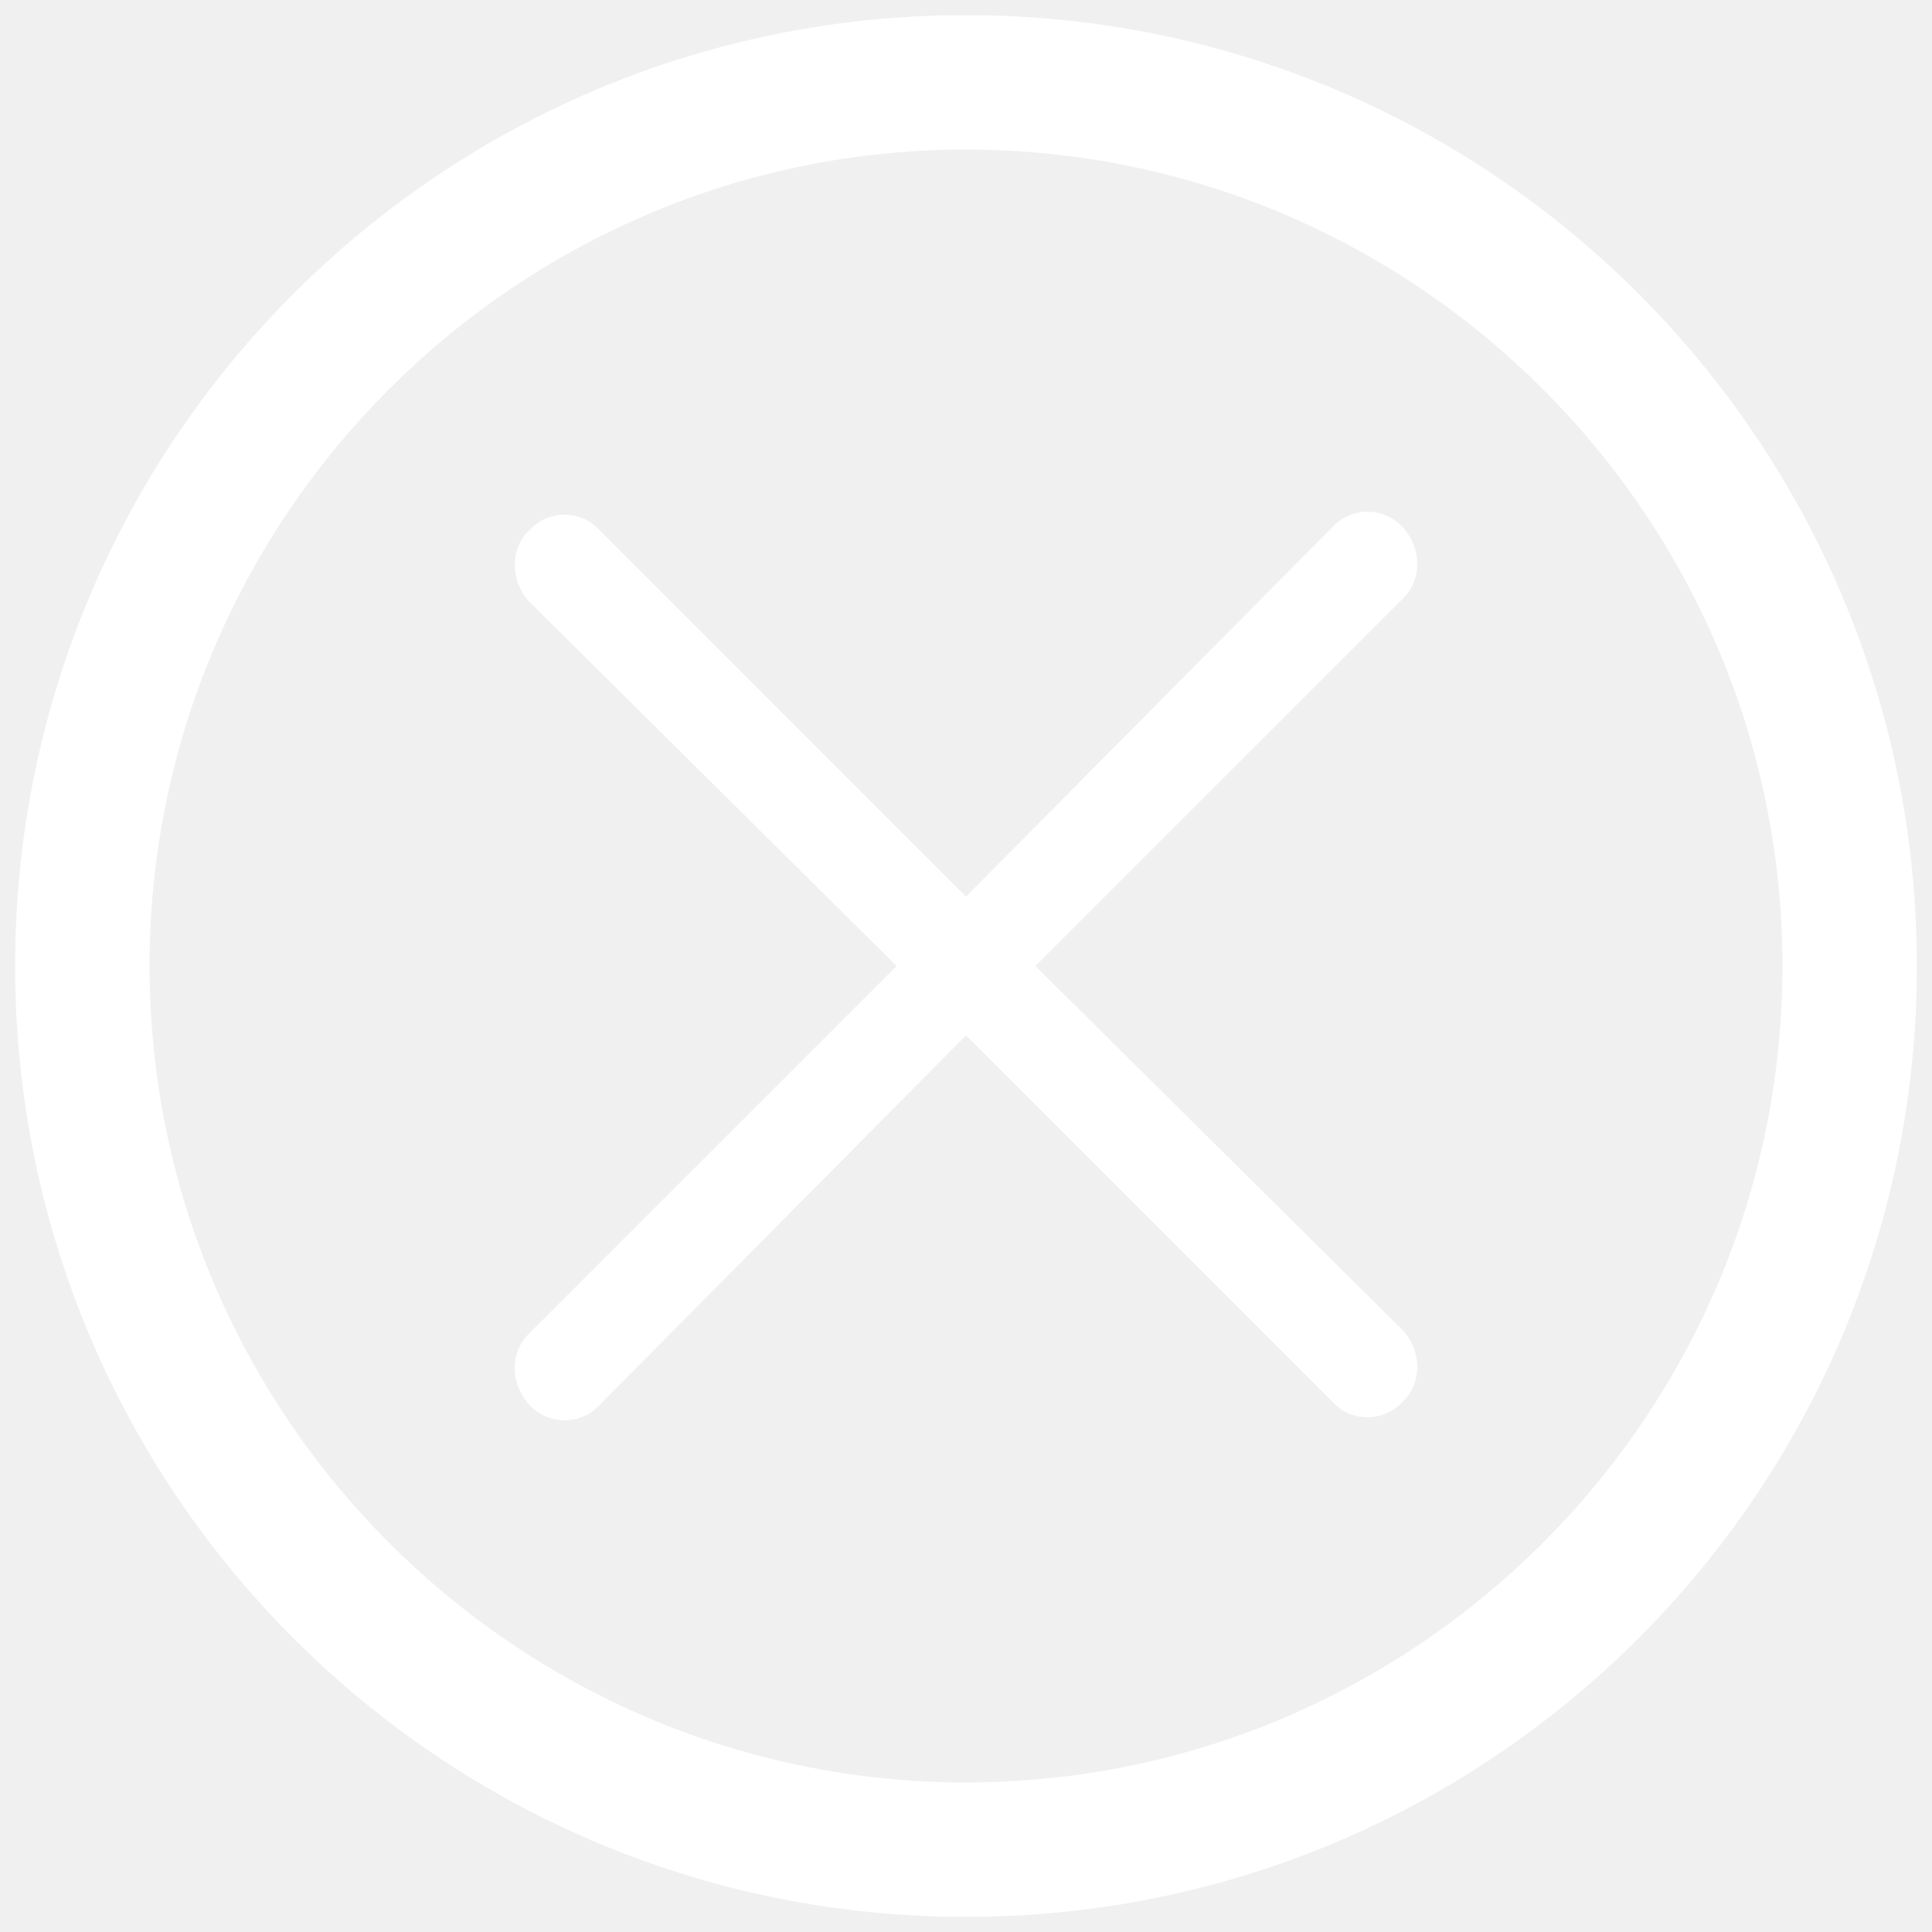
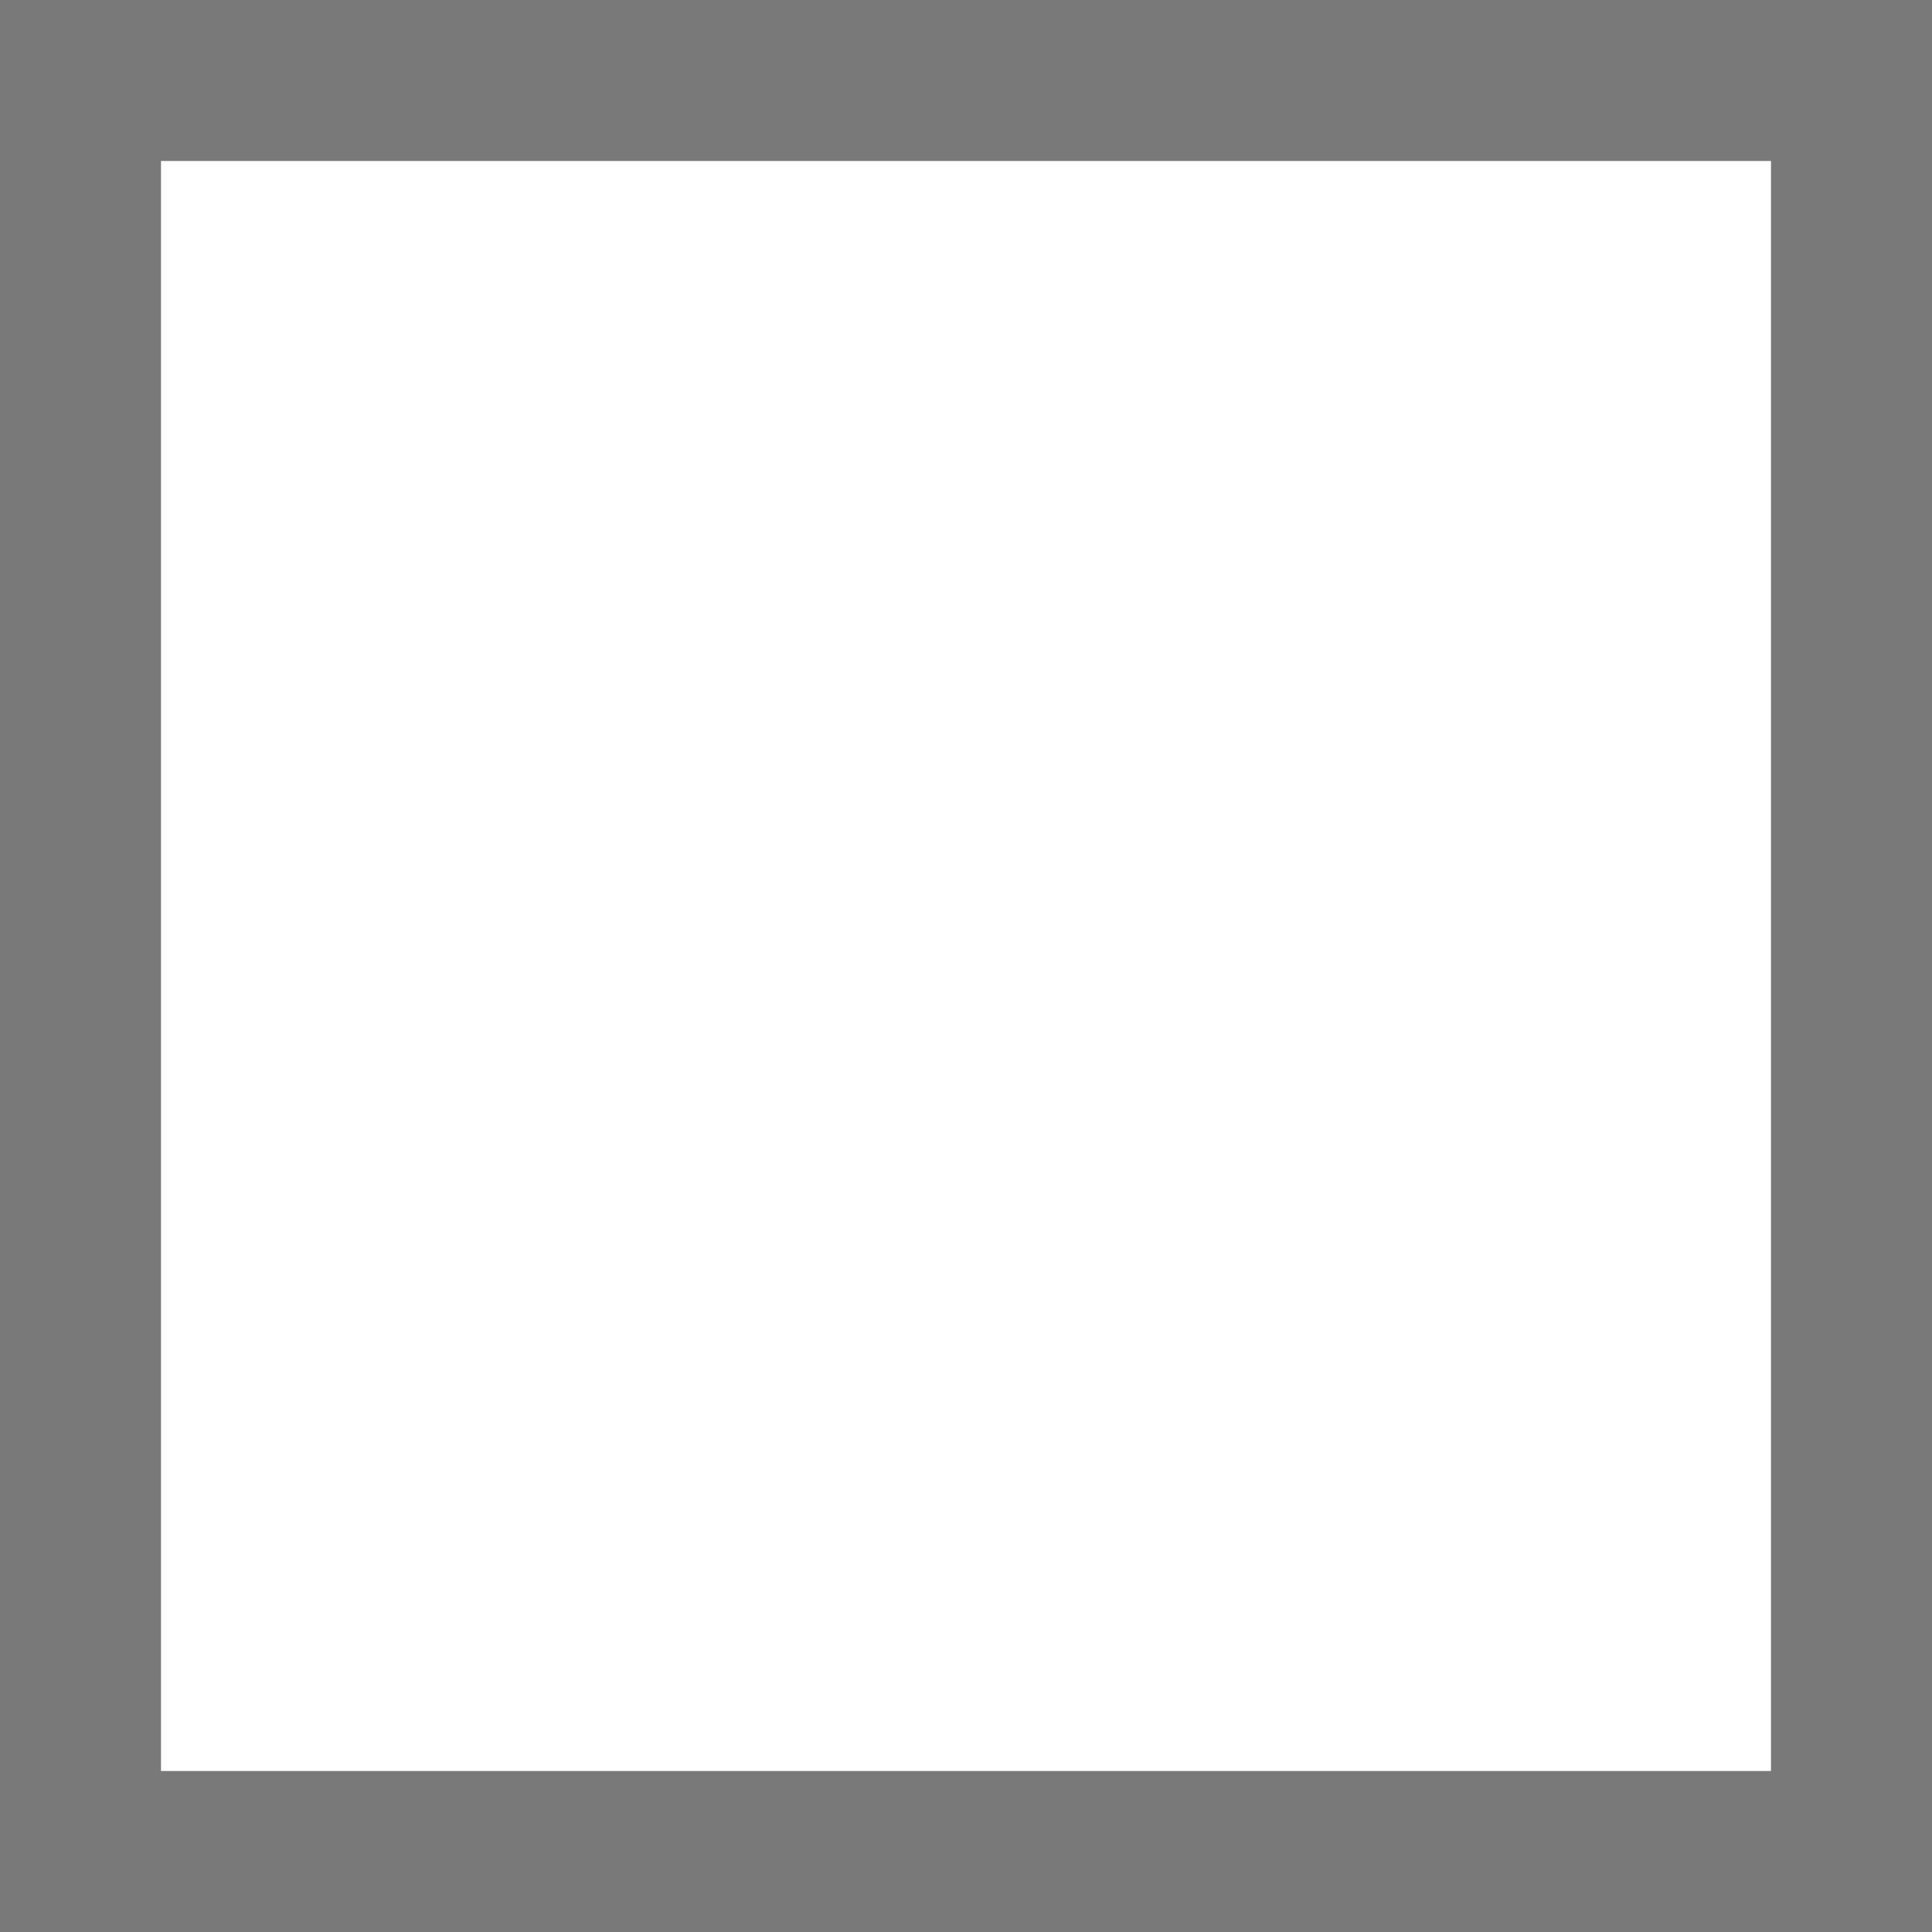
- <svg xmlns="http://www.w3.org/2000/svg" version="1.1" width="24px" height="24px">
-   <g transform="matrix(1 0 0 1 -890 -1334 )">
-     <path d="M 23.812 12  C 23.812 18.525  18.525 23.812  12 23.812  C 5.475 23.812  0.188 18.525  0.188 12  C 0.188 5.475  5.475 0.188  12 0.188  C 18.525 0.188  23.812 5.475  23.812 12  Z M 22.142 12  C 22.142 6.413  17.587 1.858  12 1.858  C 6.413 1.858  1.858 6.413  1.858 12  C 1.858 17.587  6.413 22.142  12 22.142  C 17.587 22.142  22.142 17.587  22.142 12  Z M 12.862 12  L 17.438 7.425  C 17.662 7.2  17.662 6.825  17.438 6.562  L 17.4 6.525  C 17.171 6.3  16.804 6.3  16.575 6.525  L 12 11.138  L 7.425 6.562  C 7.196 6.337  6.829 6.337  6.6 6.562  L 6.562 6.6  C 6.338 6.825  6.338 7.2  6.562 7.462  L 11.138 12  L 6.563 16.575  C 6.338 16.8  6.338 17.175  6.563 17.437  L 6.601 17.475  C 6.826 17.7  7.201 17.7  7.426 17.475  L 12 12.862  L 16.575 17.437  C 16.8 17.662  17.175 17.662  17.4 17.437  L 17.438 17.399  C 17.662 17.175  17.662 16.799  17.438 16.537  L 12.862 12  Z " fill-rule="nonzero" fill="#ffffff" stroke="none" transform="matrix(1 0 0 1 890 1334 )" />
-   </g>
+ <svg xmlns="http://www.w3.org/2000/svg" version="1.1" width="12px" height="12px" viewBox="6 597  12 12">
+   <path d="M 6.5 597.5  L 17.5 597.5  L 17.5 608.5  L 6.5 608.5  L 6.5 597.5  Z " fill-rule="nonzero" fill="#ffffff" stroke="none" />
+   <path d="M 6.5 597.5  L 17.5 597.5  L 17.5 608.5  L 6.5 608.5  L 6.5 597.5  Z " stroke-width="1" stroke="#797979" fill="none" />
</svg>
